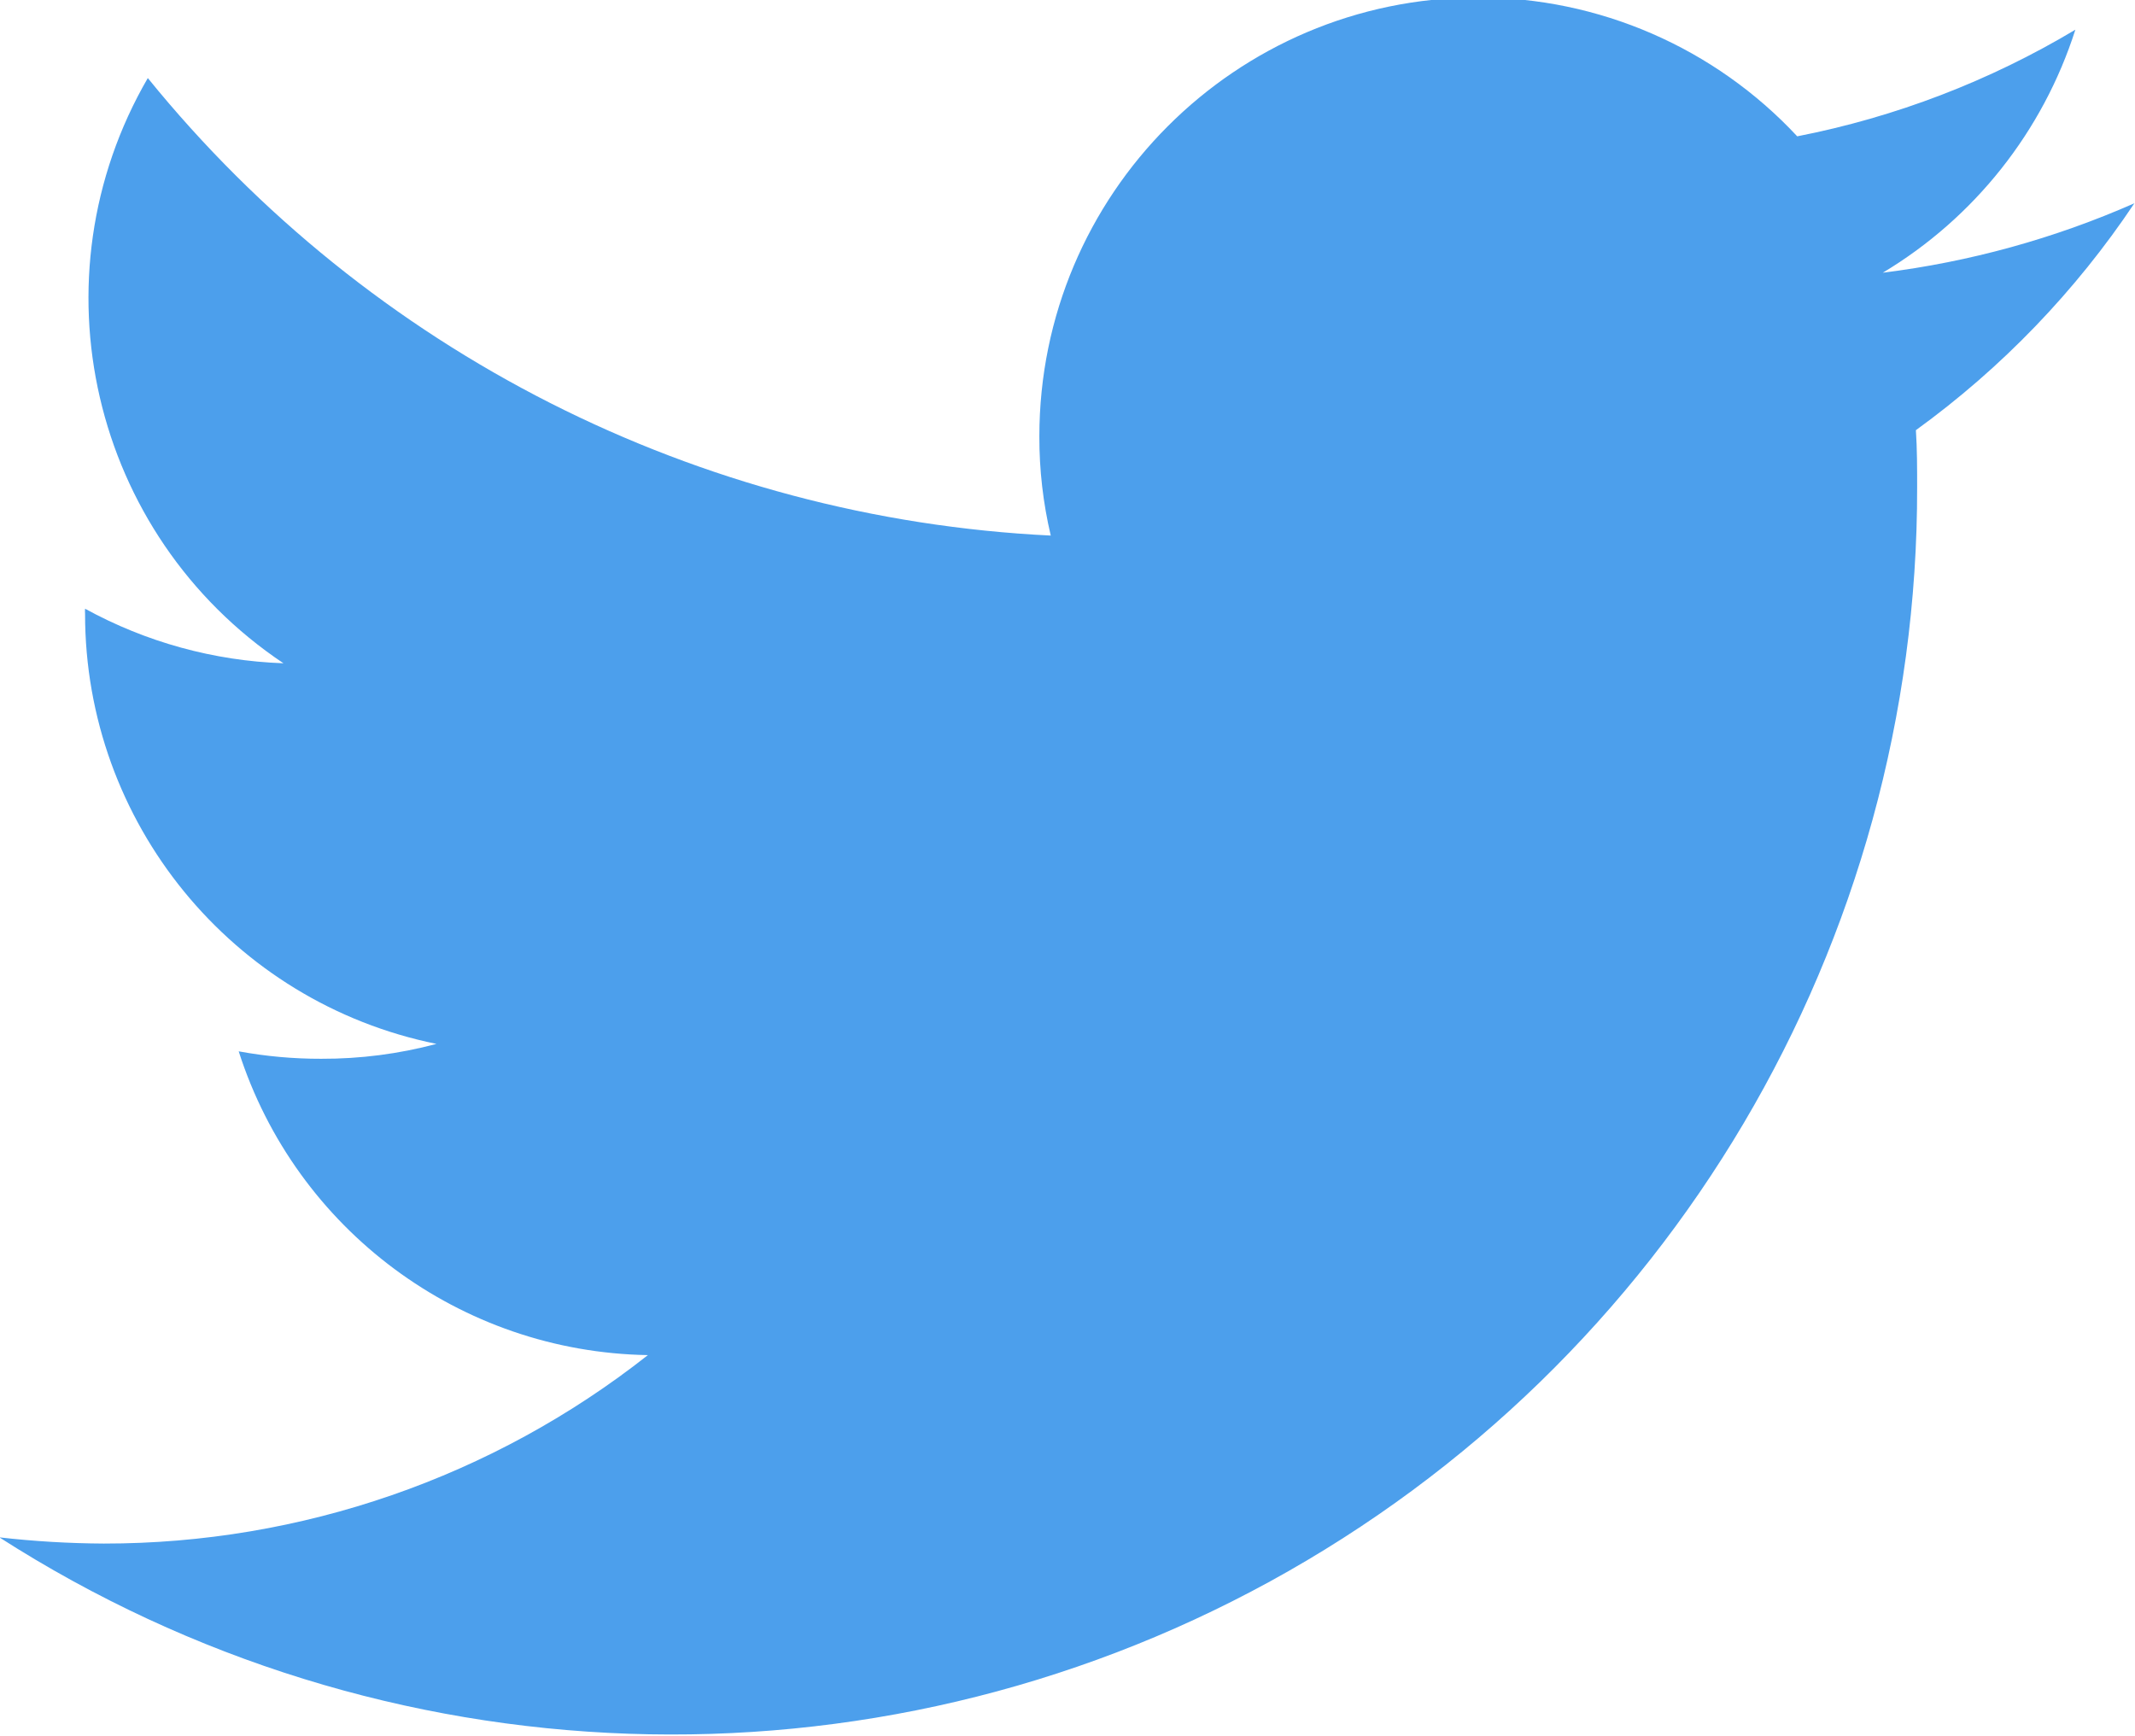
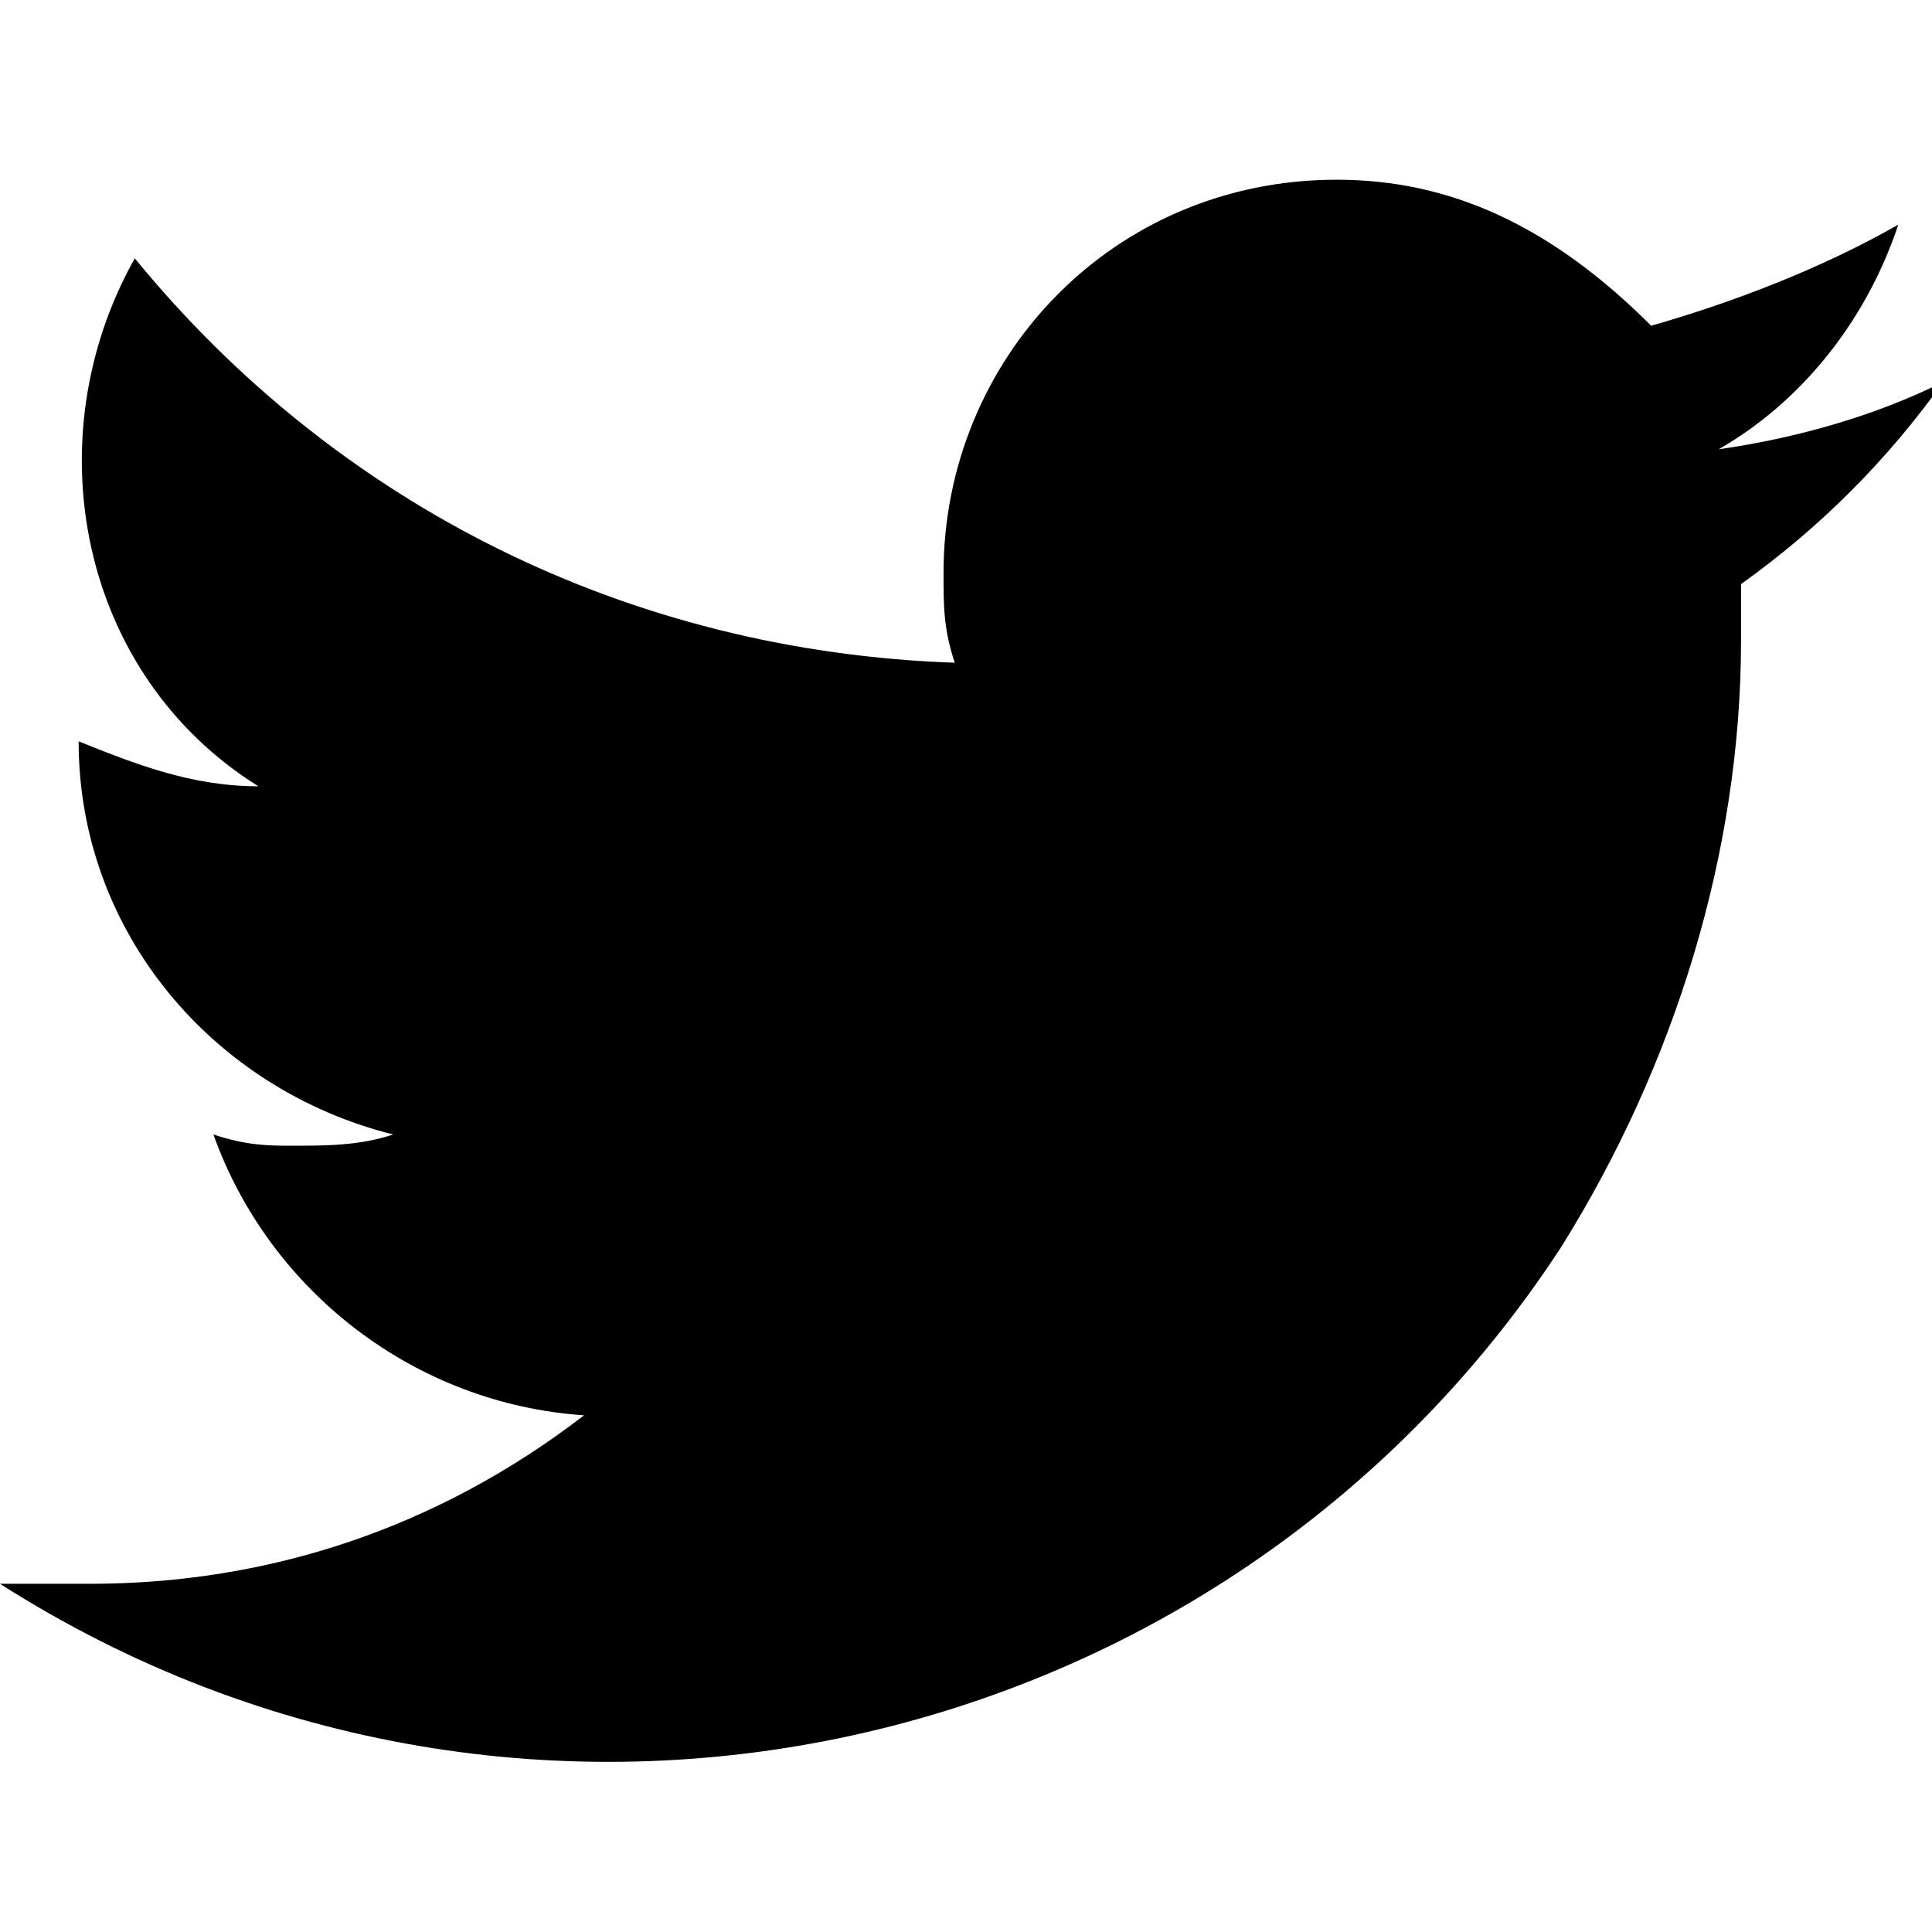
- <svg xmlns="http://www.w3.org/2000/svg" viewBox="0 0 17.218 14" class="twitter-icon">
-   <path fill="rgb(76, 159, 236)" stroke="none" d="M198.809,8574.58h0m-5.3-1.66a3.541,3.541,0,0,0-3.533,3.54,3.439,3.439,0,0,0,.092.8,10,10,0,0,1-7.282-3.69,3.541,3.541,0,0,0,1.094,4.72,3.584,3.584,0,0,1-1.6-.44,0.268,0.268,0,0,0,0,.04,3.539,3.539,0,0,0,2.834,3.47,3.56,3.56,0,0,1-.93.12,3.639,3.639,0,0,1-.665-0.06,3.526,3.526,0,0,0,3.3,2.45,7.079,7.079,0,0,1-4.388,1.52,7.786,7.786,0,0,1-.842-0.05,10.043,10.043,0,0,0,15.466-8.47c0-.15,0-0.31-0.01-0.46a7.2,7.2,0,0,0,1.762-1.83,7.252,7.252,0,0,1-2.029.56,3.541,3.541,0,0,0,1.553-1.96,6.975,6.975,0,0,1-2.243.86,3.517,3.517,0,0,0-2.578-1.12" transform="translate(-181.594 -8572.94)" class="hover-fill-trans" />
+ <svg xmlns="http://www.w3.org/2000/svg" version="1.1" id="Layer_1" x="0px" y="0px" viewBox="0 0 17.2 17.2" style="enable-background:new 0 0 17.2 17.2;" xml:space="preserve">
+   <path d="M17.2,3.3L17.2,3.3 M11.9,1.6c-2,0-3.5,1.6-3.5,3.5c0,0.3,0,0.5,0.1,0.8C5.6,5.8,3,4.5,1.2,2.3C0.3,3.9,0.7,6,2.3,7  C1.7,7,1.2,6.8,0.7,6.6c0,0,0,0,0,0c0,1.7,1.2,3.1,2.8,3.5c-0.3,0.1-0.6,0.1-0.9,0.1c-0.2,0-0.4,0-0.7-0.1c0.5,1.4,1.8,2.4,3.3,2.5  c-1.3,1-2.8,1.5-4.4,1.5c-0.3,0-0.6,0-0.8,0c4.7,3,10.9,1.6,13.9-3c1-1.6,1.6-3.5,1.6-5.4c0-0.2,0-0.3,0-0.5  c0.7-0.5,1.3-1.1,1.8-1.8c-0.6,0.3-1.3,0.5-2,0.6c0.7-0.4,1.3-1.1,1.6-2c-0.7,0.4-1.5,0.7-2.2,0.9C13.8,2,12.9,1.6,11.9,1.6" />
</svg>
